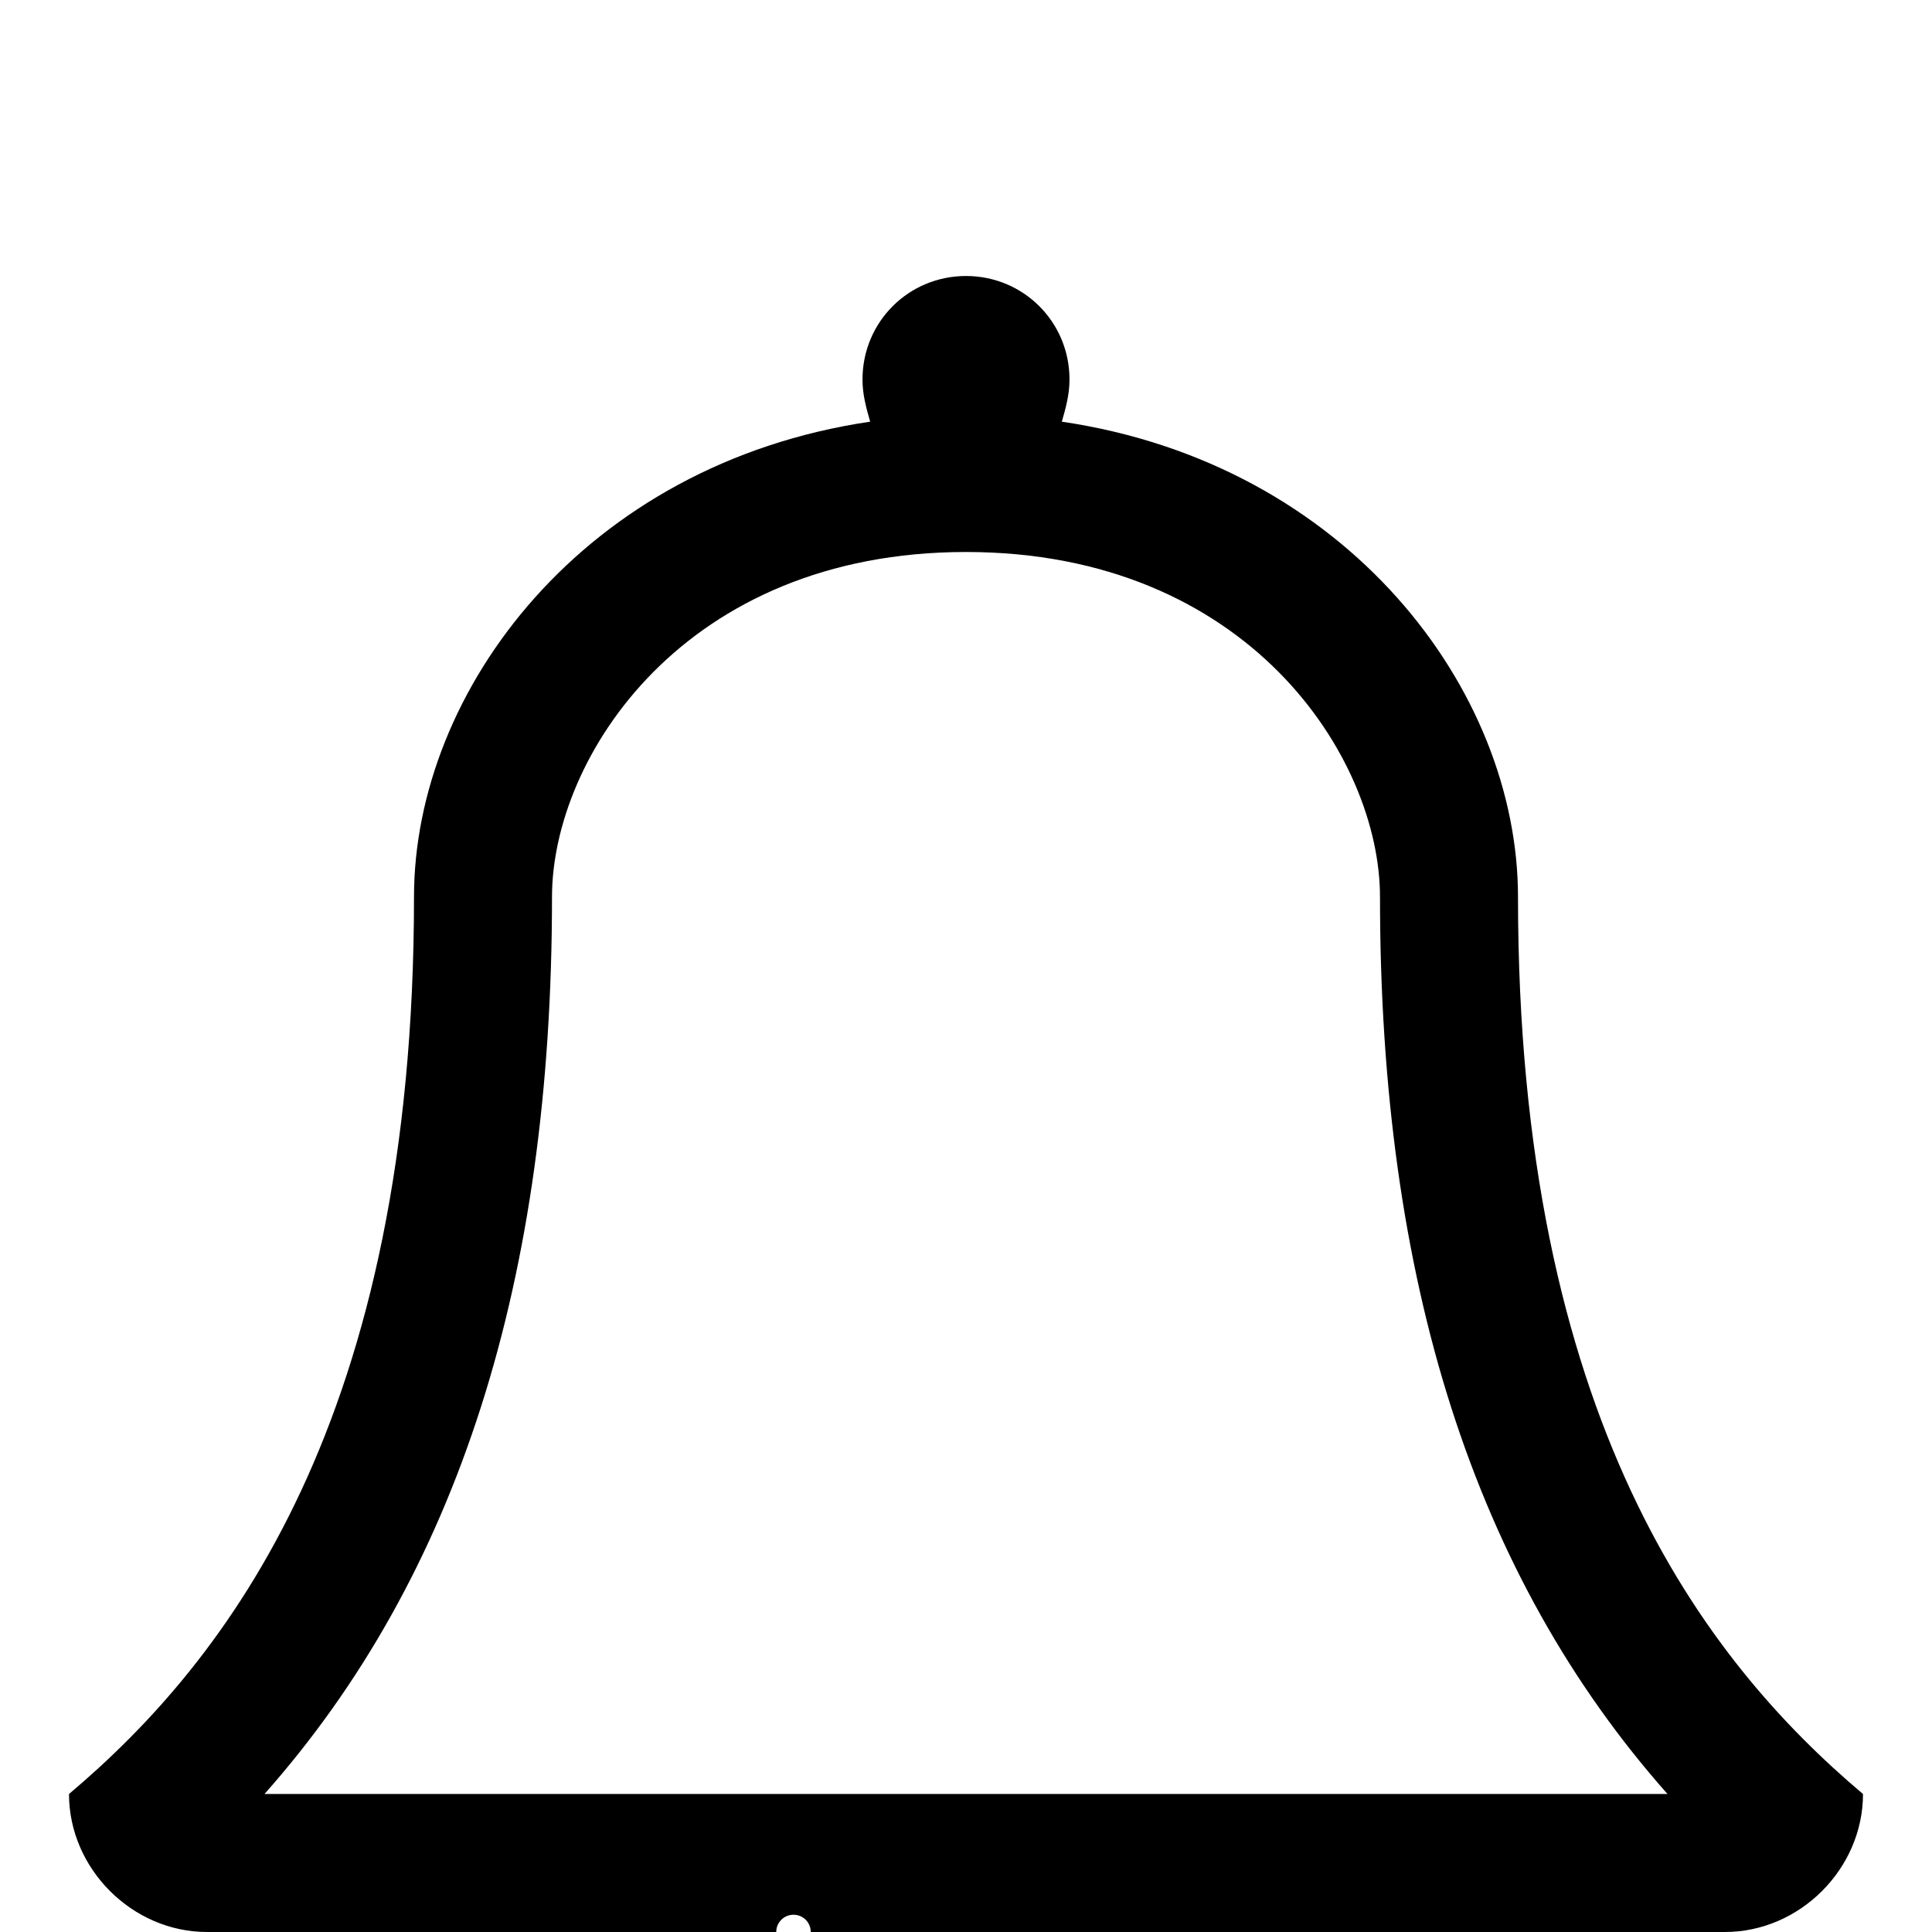
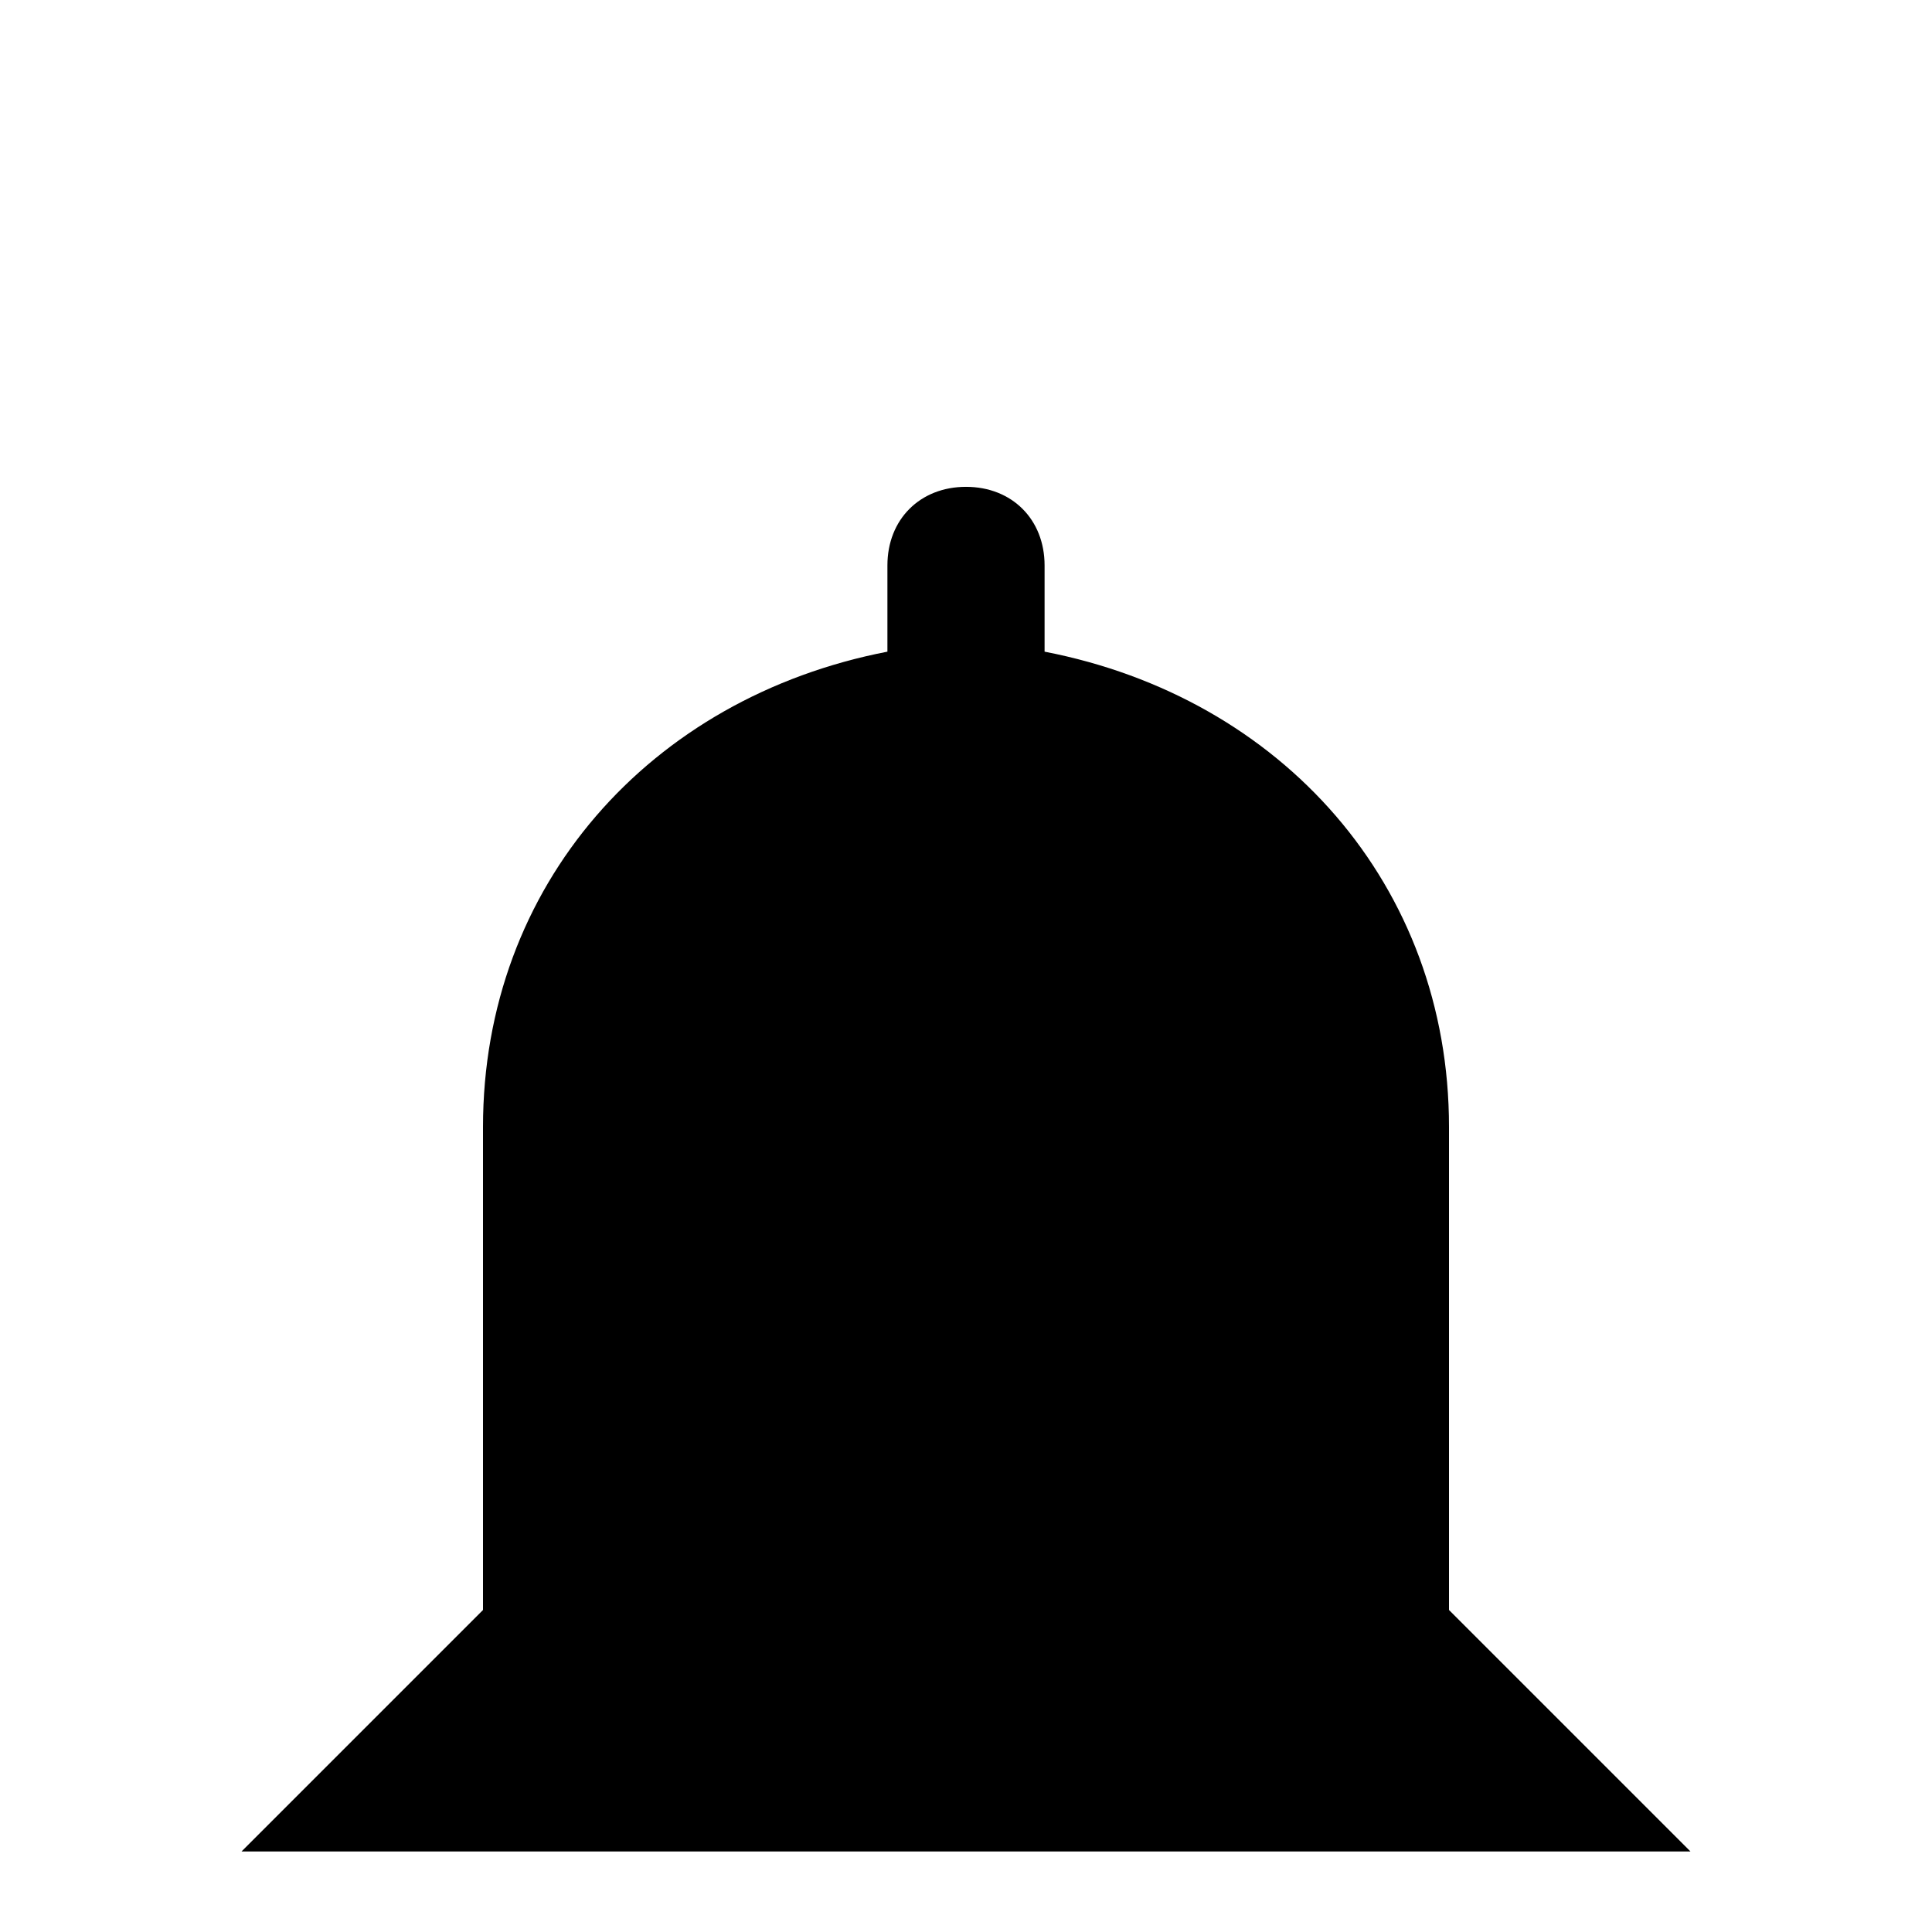
- <svg xmlns="http://www.w3.org/2000/svg" viewBox="0 -144 1008 1008">
-   <path fill="currentColor" d="M972 792c0 39-33 72-72 72H648c0 79-65 144-144 144s-144-65-144-144H108c-39 0-72-33-72-72 83-70 180-196 180-468 0-108 89-226 238-248-2-7-4-14-4-22 0-30 24-54 54-54s54 24 54 54c0 8-2 15-4 22 149 22 238 140 238 248 0 272 97 398 180 468zm-834 0h732C769 678 720 524 720 324c0-73-69-180-216-180S288 251 288 324c0 200-49 354-150 468zm375 162c0-5-4-9-9-9-44 0-81-37-81-81 0-5-4-9-9-9s-9 4-9 9c0 55 44 99 99 99 5 0 9-4 9-9z" />
+ <svg xmlns="http://www.w3.org/2000/svg" viewBox="0 -168 1008 1008">
+   <path fill="currentColor" d="M419 842h170c-2 47-38 82-85 82s-83-35-85-82zm85-756c24 0 41 17 41 41v45c124 24 211 122 211 248v252l126 126H126l126-126V420c0-126 87-224 211-248v-45c0-24 17-41 41-41z" />
</svg>
